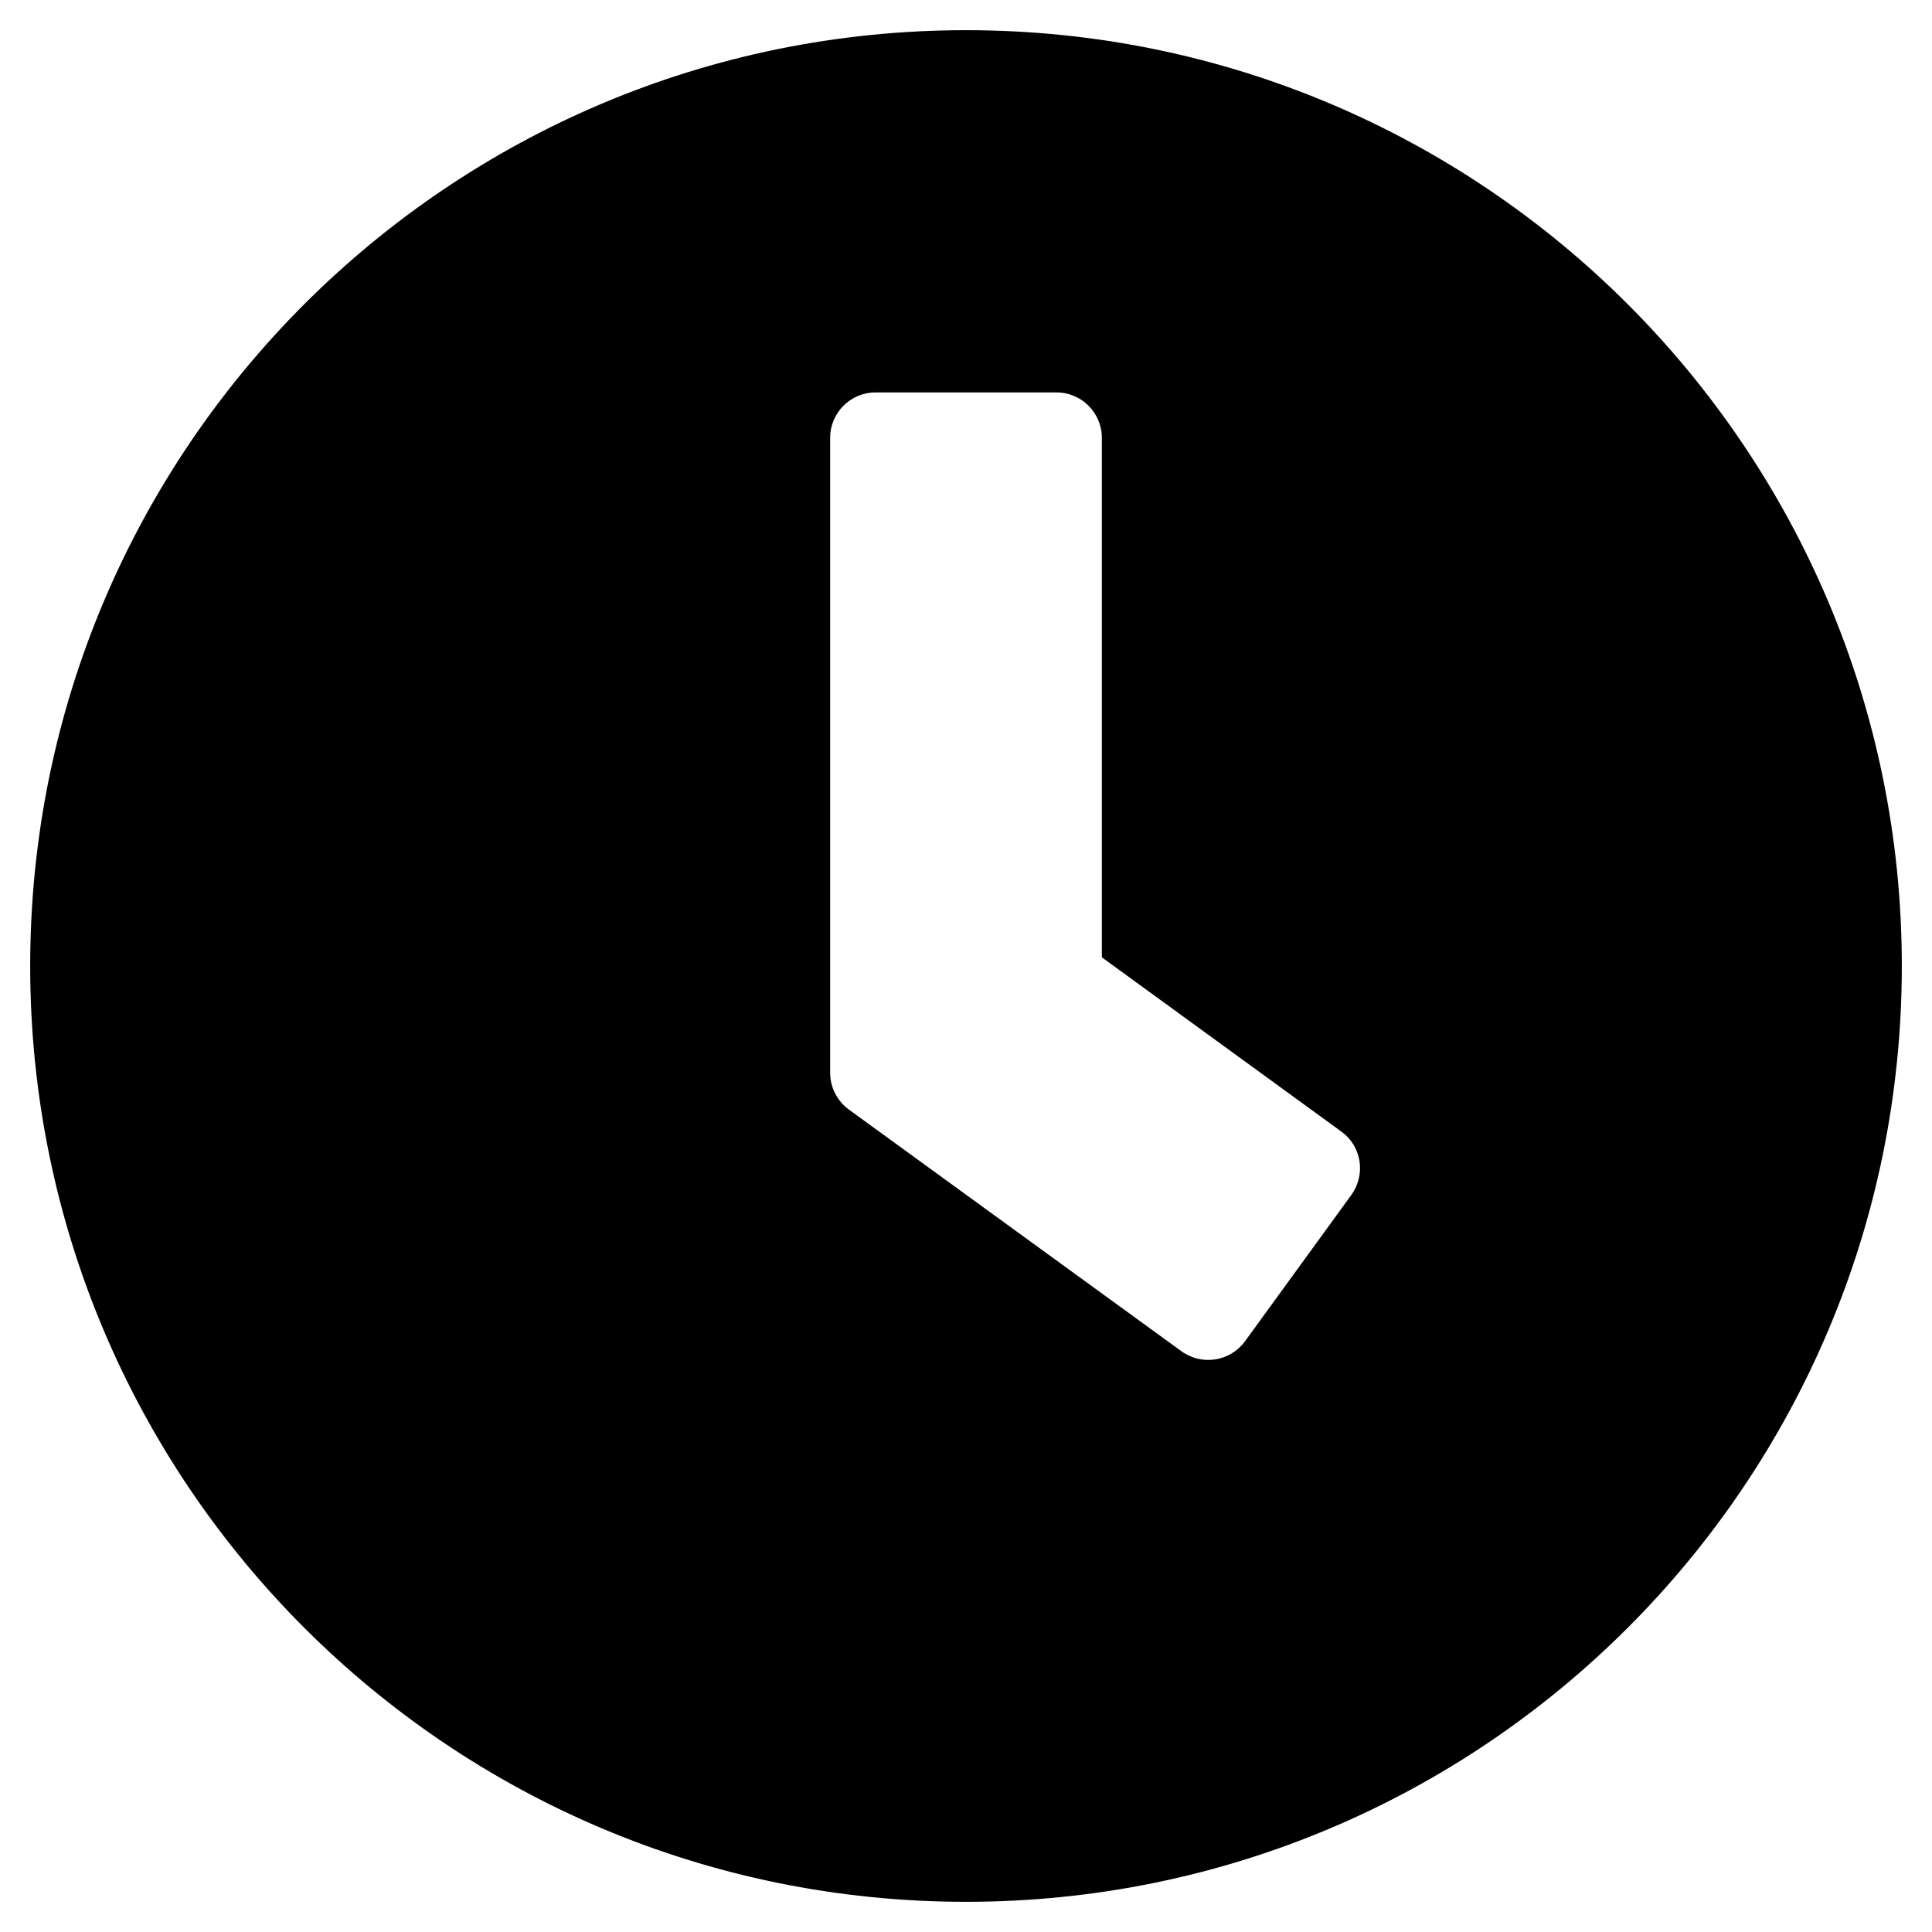
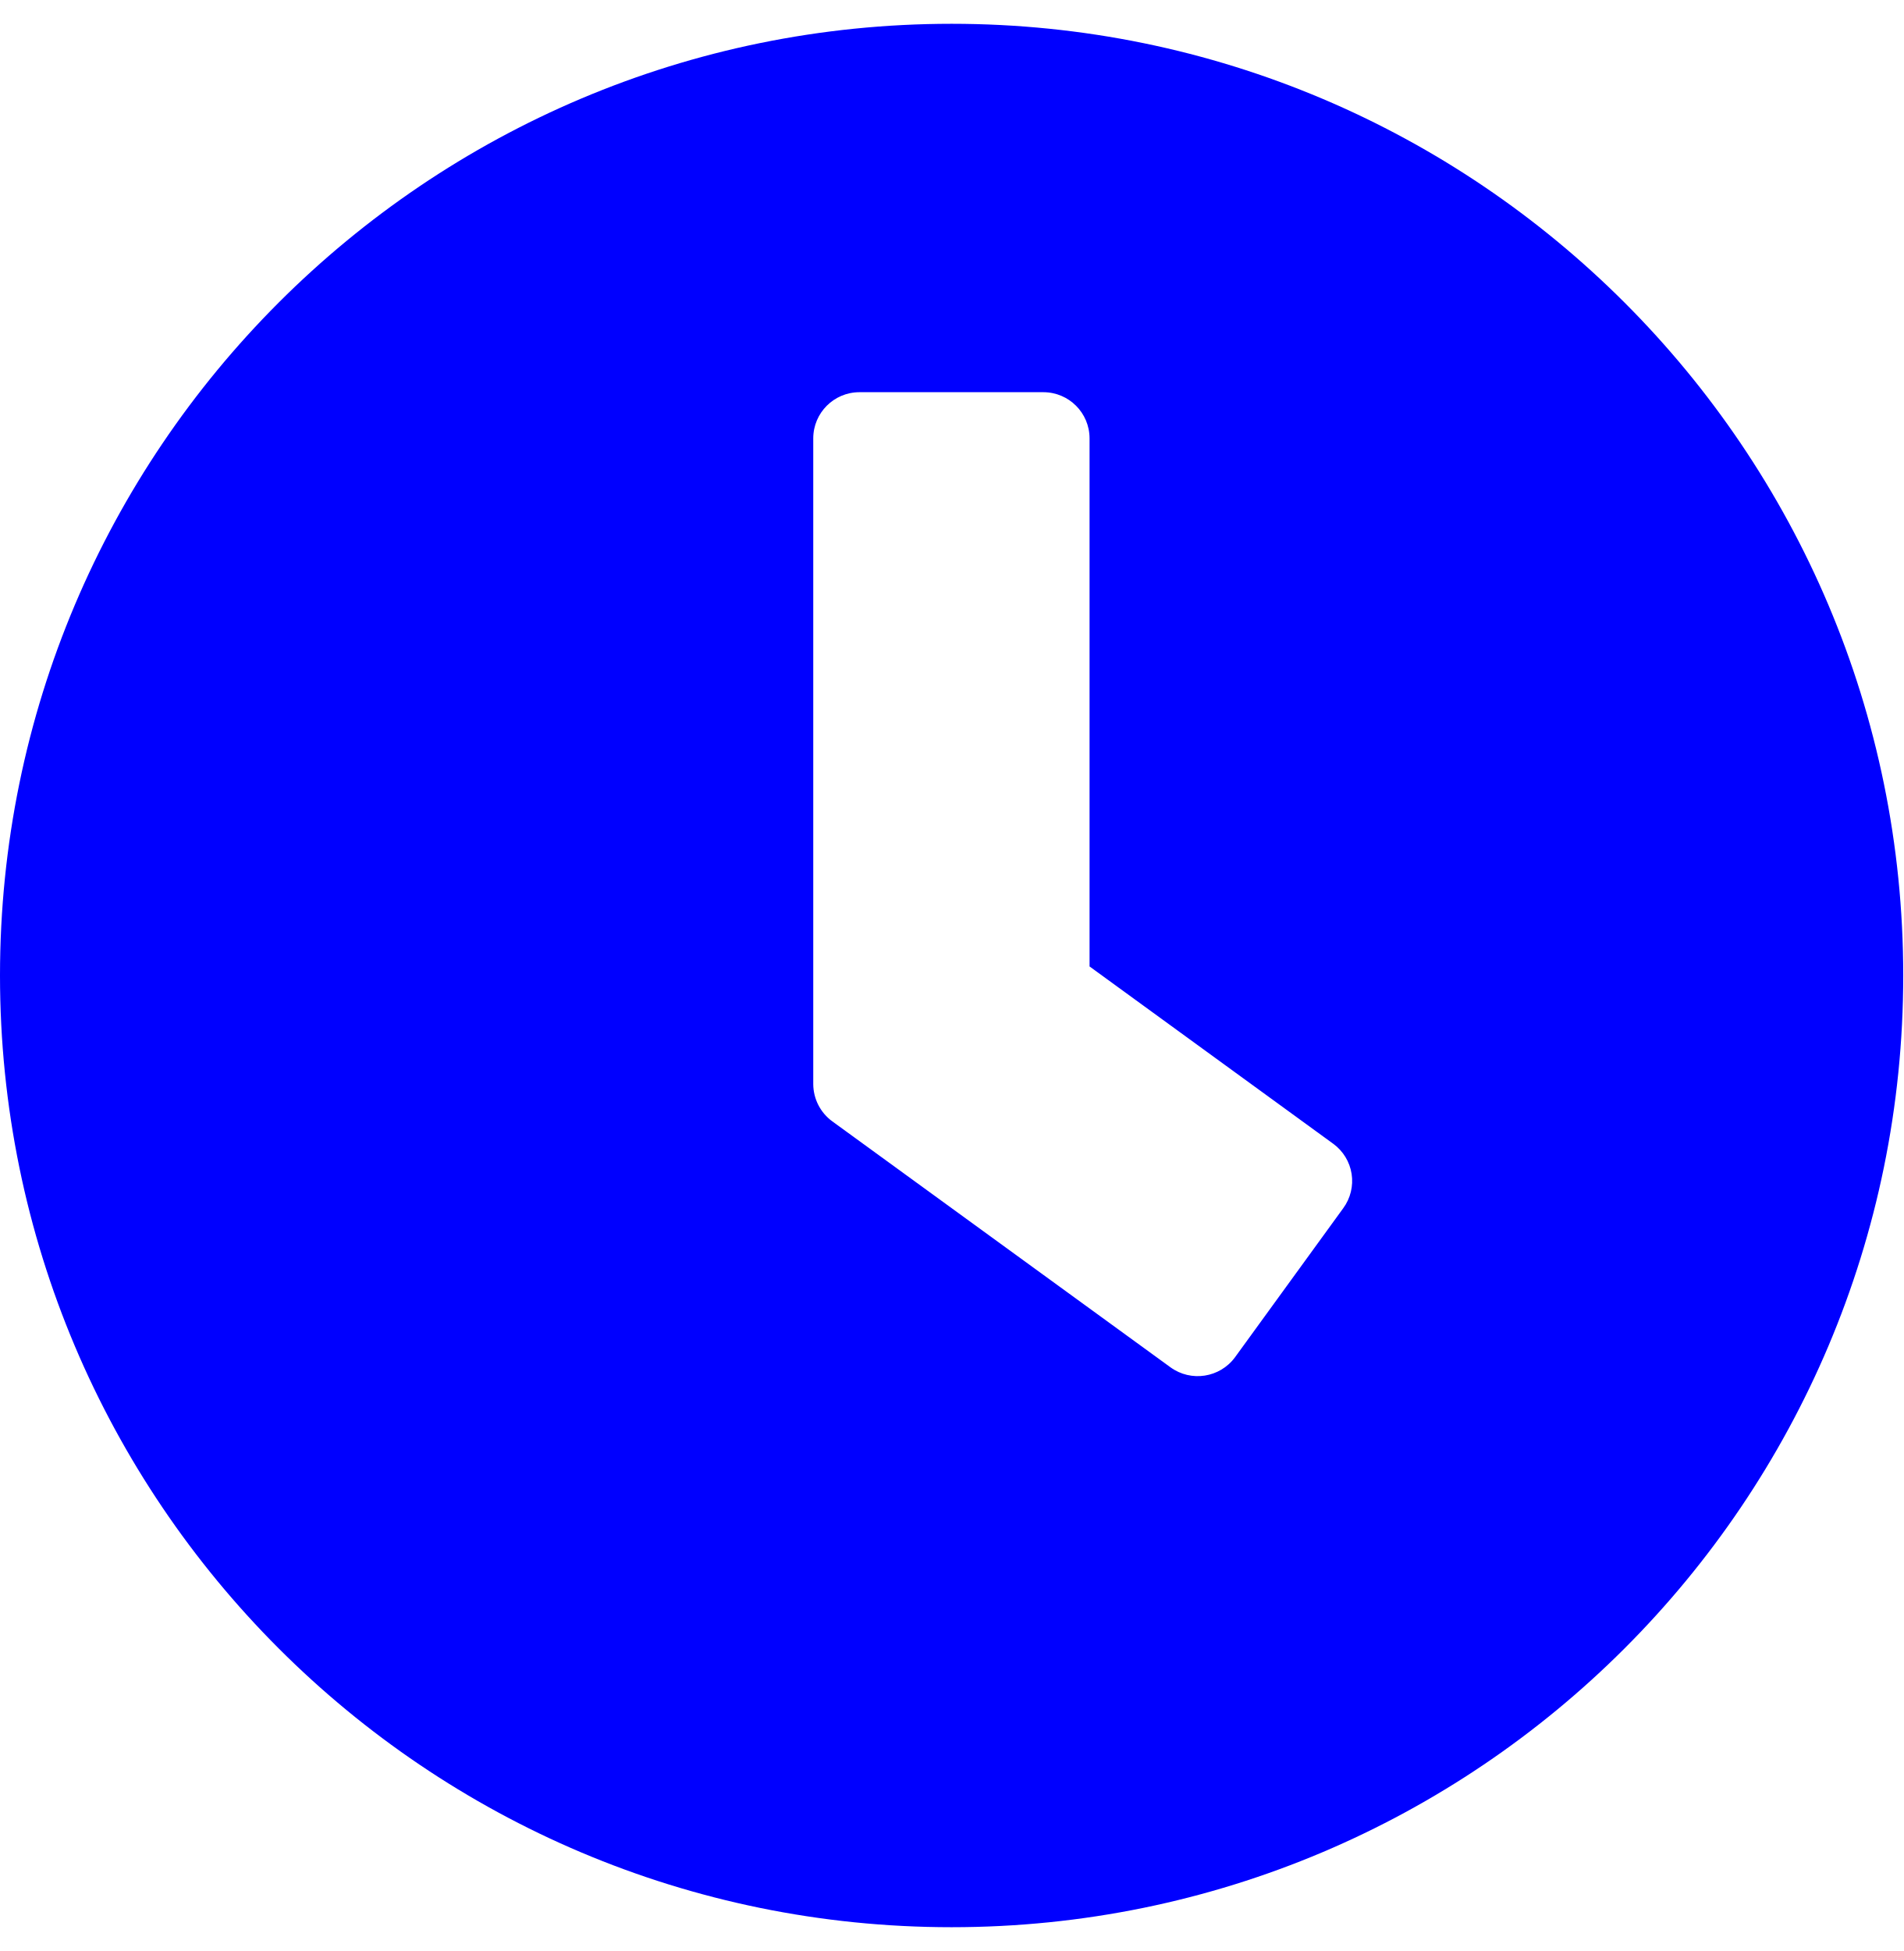
- <svg xmlns="http://www.w3.org/2000/svg" aria-hidden="true" focusable="false" data-prefix="fas" data-icon="clock" class="svg-inline--fa fa-clock fa-w-16" role="img" viewBox="0 0 512 512">
-   <path fill="currentColor" d="M256 8C119 8 8 119 8 256s111 248 248 248 248-111 248-248S393 8 256 8zm57.1 350.1L224.9 294c-3.1-2.3-4.9-5.9-4.9-9.7V116c0-6.6 5.4-12 12-12h48c6.6 0 12 5.4 12 12v137.7l63.5 46.2c5.4 3.9 6.5 11.4 2.6 16.8l-28.2 38.8c-3.9 5.3-11.4 6.5-16.8 2.6z" />
+ <svg xmlns="http://www.w3.org/2000/svg" width="40" height="41" viewBox="0 0 40 41">
+   <defs>
+     <clipPath id="clip-path">
+       <rect id="Icon" width="40" height="41" transform="translate(452 295)" fill="blue" />
+     </clipPath>
+   </defs>
+   <g id="doing" transform="translate(-452 -295)" clip-path="url(#clip-path)">
+     <path id="doing-2" data-name="doing" d="M20.645.645a20,20,0,1,0,20,20A20,20,0,0,0,20.645.645Zm4.6,28.234L18.137,23.71a.974.974,0,0,1-.4-.782V9.355a.971.971,0,0,1,.968-.968h3.871a.971.971,0,0,1,.968.968v11.1l5.121,3.726a.967.967,0,0,1,.21,1.355L26.6,28.669a.974.974,0,0,1-1.355.21Z" transform="translate(451.355 294.855)" fill="blue" />
+   </g>
</svg>
